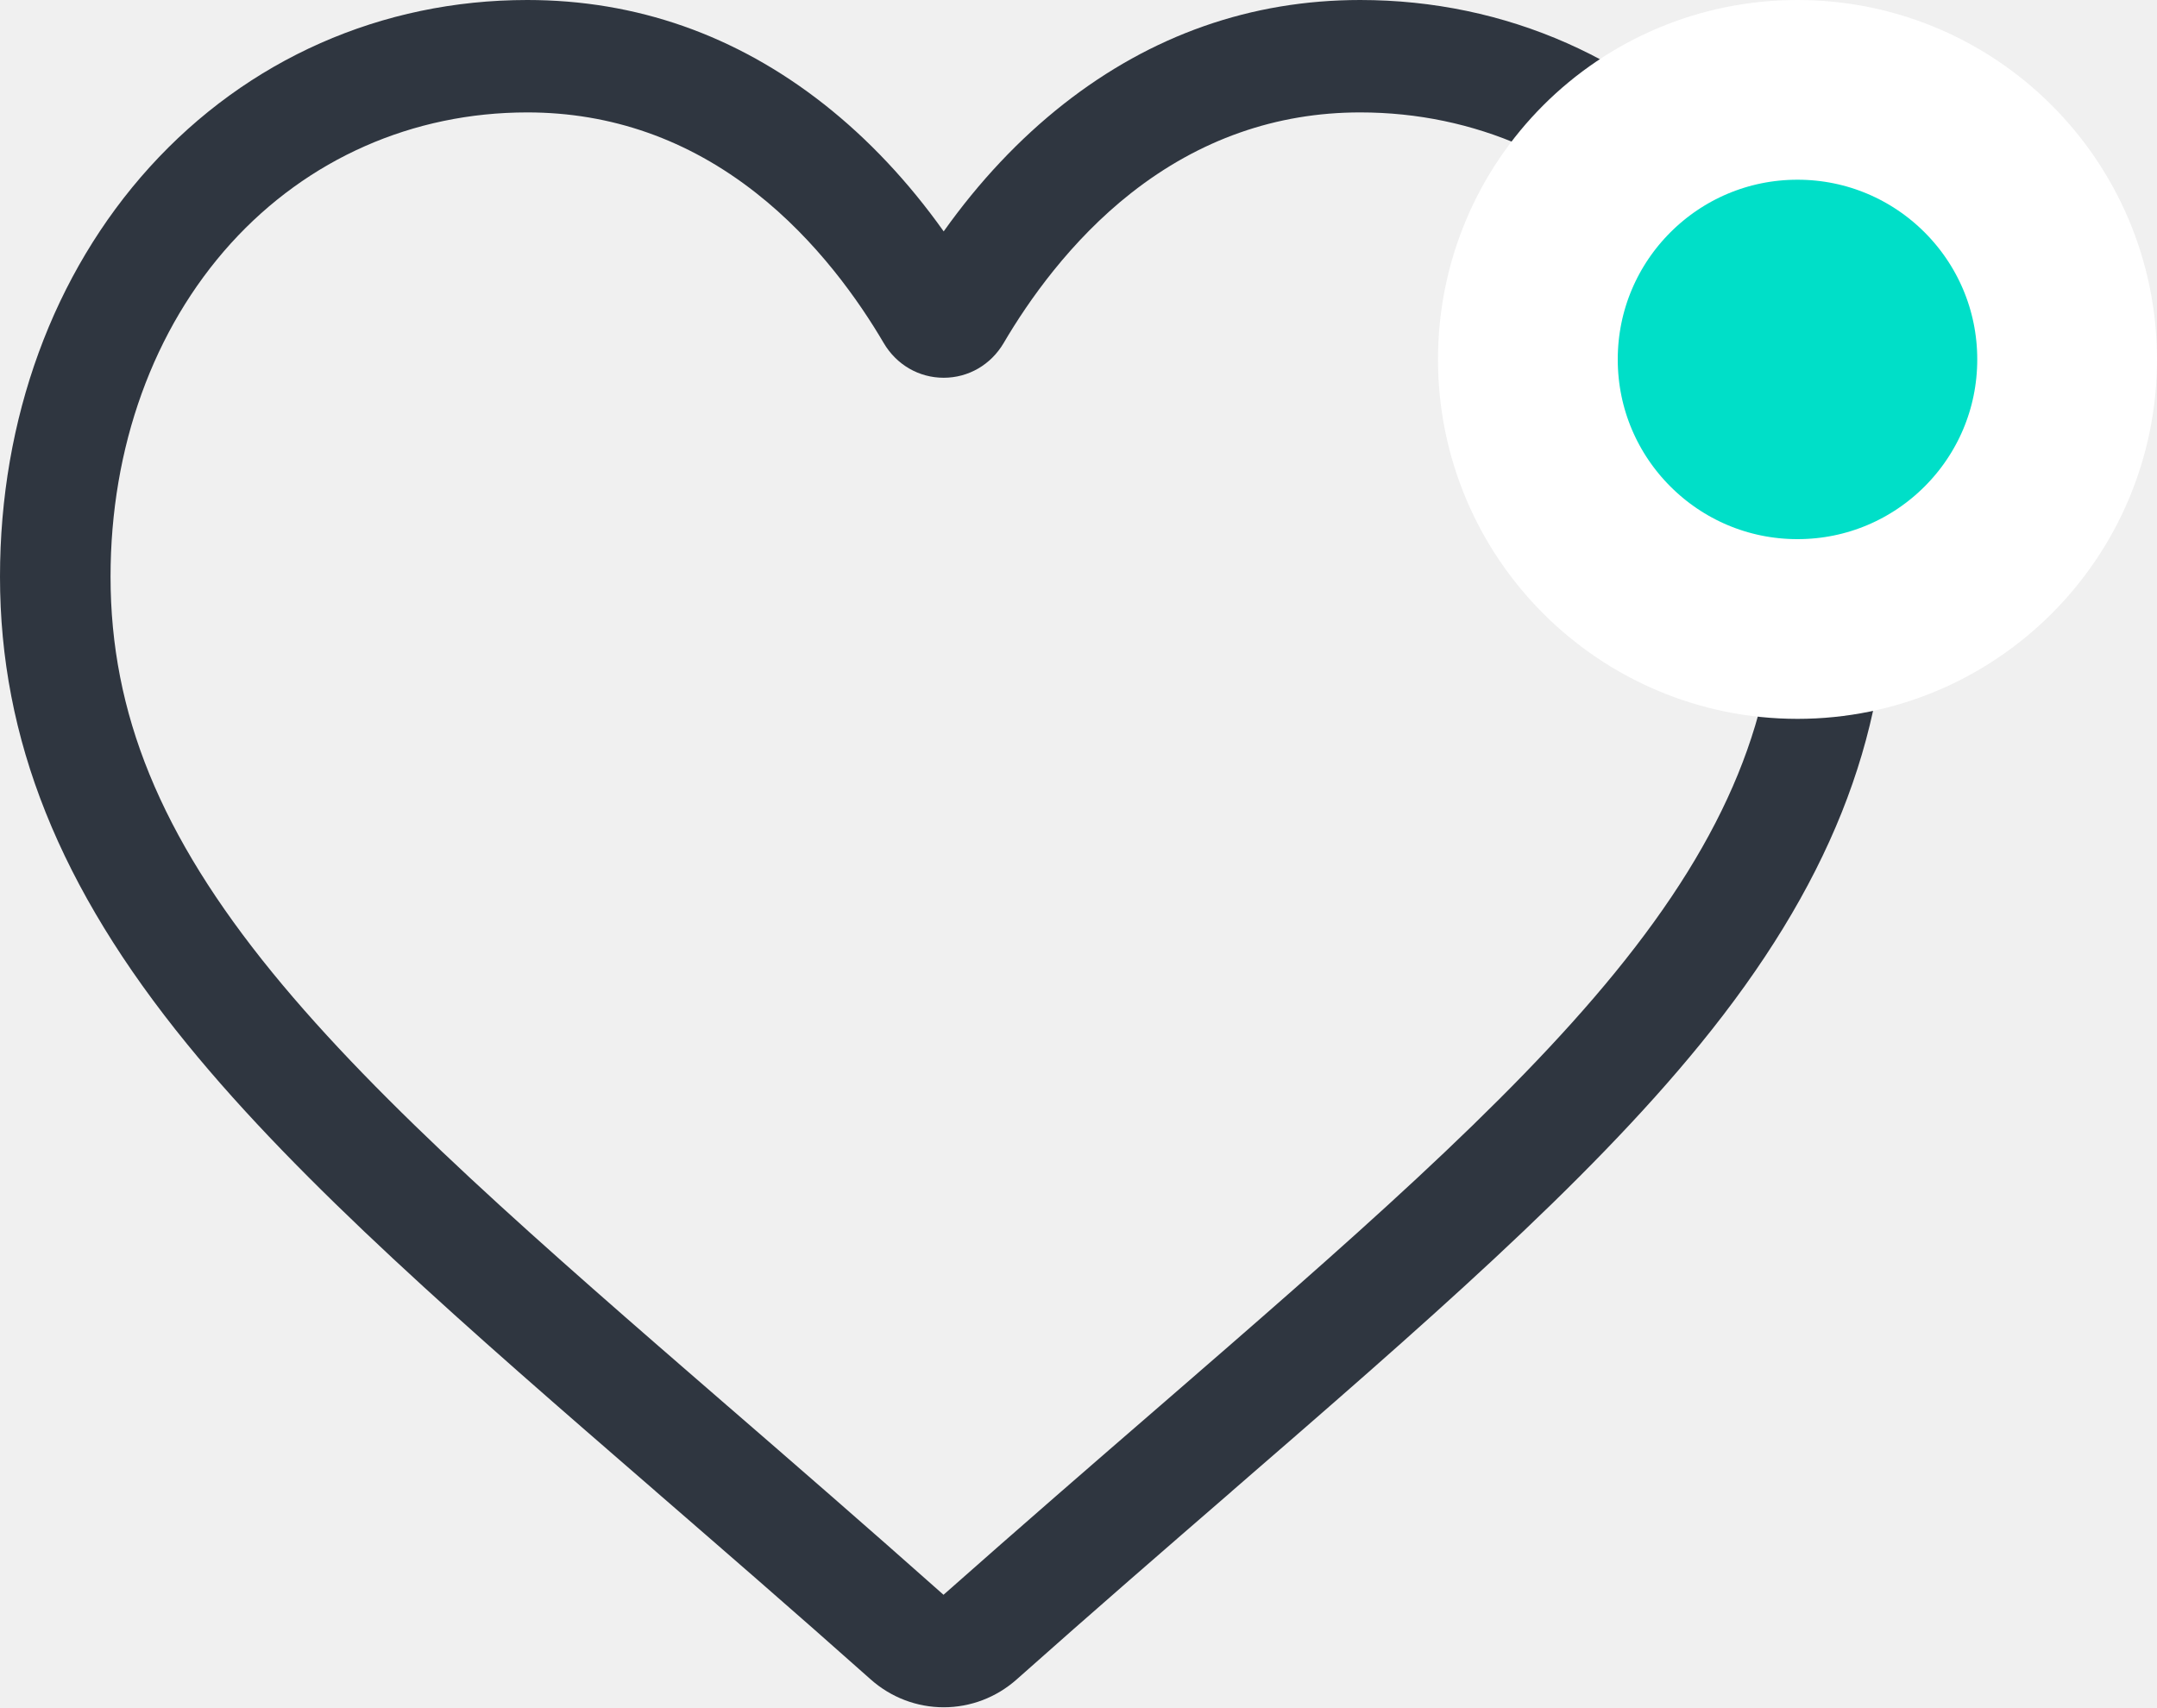
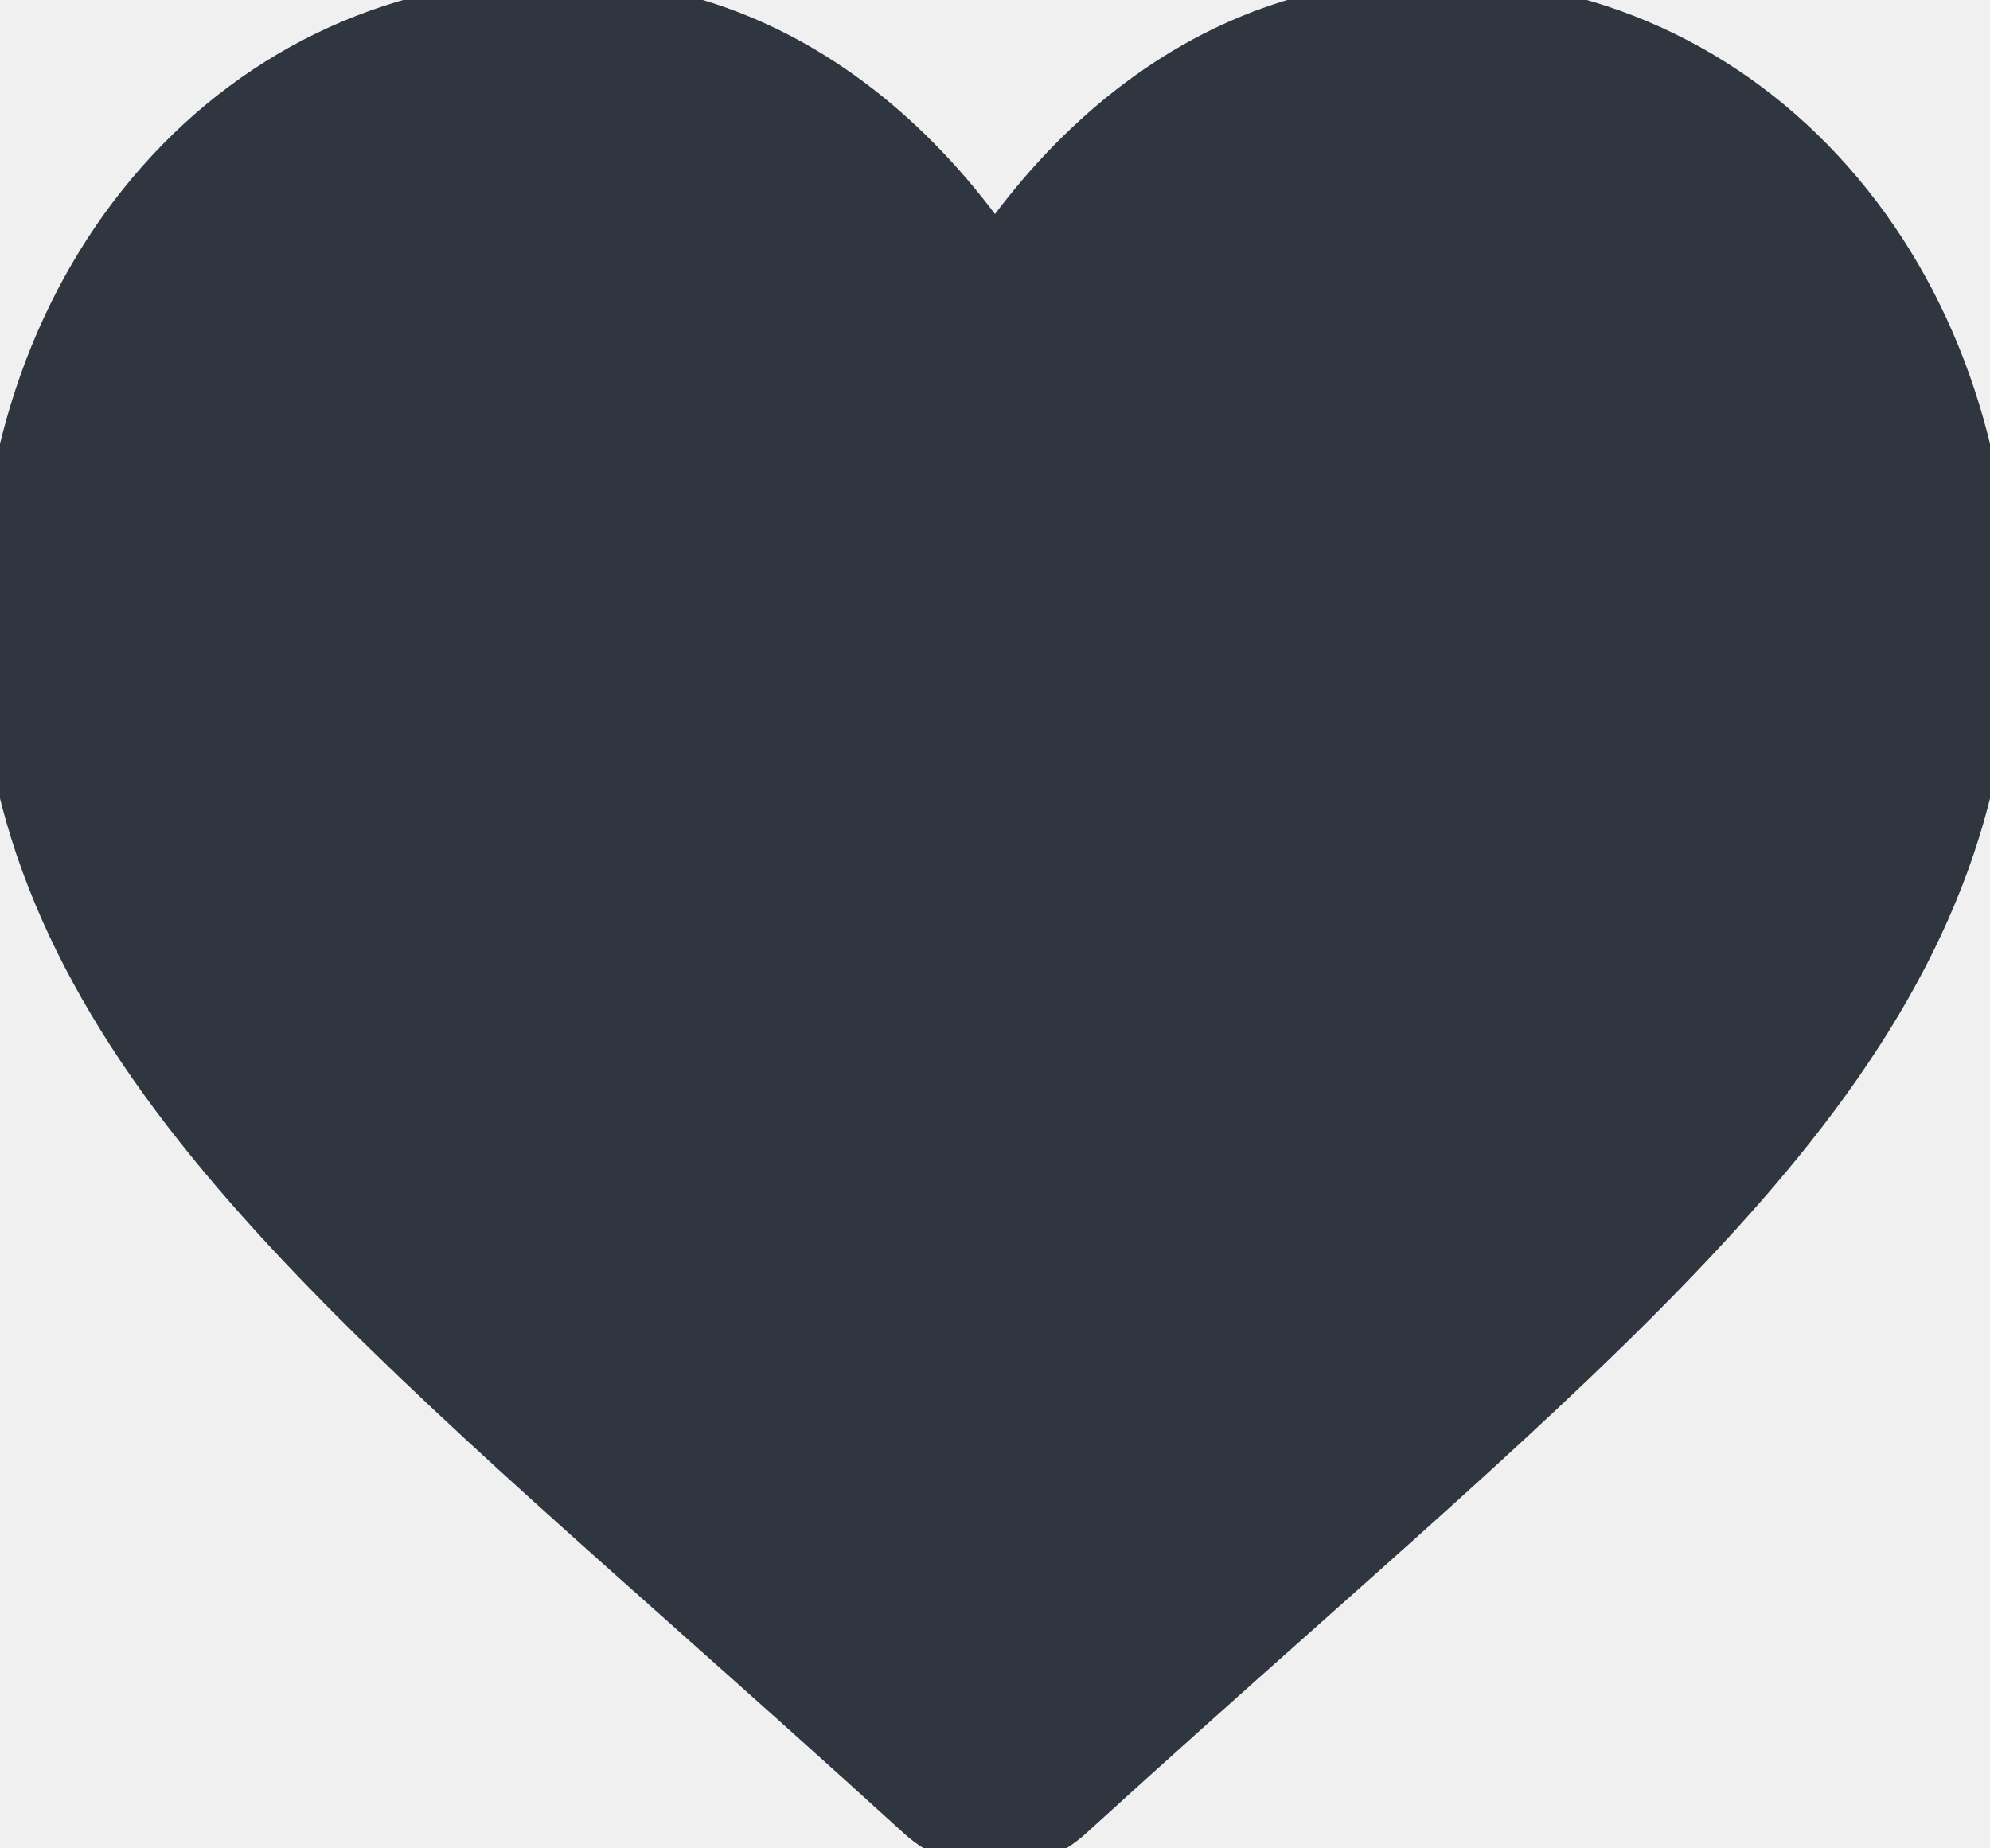
- <svg xmlns="http://www.w3.org/2000/svg" width="24" height="19" viewBox="0 0 24 19" fill="none">
-   <path fill-rule="evenodd" clip-rule="evenodd" d="M9.688 18.69C9.913 18.89 10.201 19 10.5 19C10.799 19 11.087 18.89 11.312 18.69C12.162 17.934 12.981 17.224 13.704 16.598L13.704 16.597C15.819 14.764 17.646 13.181 18.917 11.621C20.338 9.878 21 8.224 21 6.418C21 4.663 20.409 3.044 19.334 1.859C18.247 0.66 16.755 0 15.134 0C13.921 0 12.811 0.39 11.834 1.158C11.341 1.546 10.894 2.021 10.5 2.575C10.106 2.021 9.659 1.546 9.166 1.158C8.189 0.39 7.079 0 5.867 0C4.245 0 2.753 0.66 1.666 1.859C0.592 3.044 0 4.663 0 6.418C0 8.224 0.662 9.878 2.083 11.621C3.354 13.181 5.181 14.764 7.297 16.598L7.3 16.601C8.022 17.227 8.84 17.935 9.688 18.69ZM2.57 2.707C3.422 1.768 4.592 1.251 5.867 1.251C6.8 1.251 7.657 1.553 8.413 2.148C9.088 2.678 9.558 3.349 9.833 3.818C9.975 4.059 10.224 4.204 10.5 4.204C10.776 4.204 11.025 4.059 11.167 3.818C11.442 3.349 11.912 2.678 12.586 2.148C13.343 1.553 14.2 1.251 15.134 1.251C16.408 1.251 17.578 1.768 18.43 2.707C19.294 3.661 19.77 4.978 19.77 6.418C19.77 7.937 19.215 9.296 17.97 10.823C16.768 12.298 14.981 13.847 12.912 15.641L12.906 15.646C12.18 16.274 11.358 16.987 10.498 17.748C9.644 16.989 8.823 16.277 8.098 15.649L8.094 15.646L8.093 15.645C6.022 13.85 4.233 12.299 3.03 10.823C1.785 9.296 1.23 7.937 1.23 6.418C1.23 4.978 1.706 3.661 2.57 2.707Z" fill="#2F3640" />
-   <path fill-rule="evenodd" clip-rule="evenodd" d="M20 7C21.657 7 23 5.657 23 4C23 2.343 21.657 1 20 1C18.343 1 17 2.343 17 4C17 5.657 18.343 7 20 7Z" fill="#00DFC8" stroke="white" stroke-width="2" />
+ <svg xmlns="http://www.w3.org/2000/svg" width="14px" height="13px" viewBox="0 0 14 13" version="1.1">
+   <g id="favorites" stroke="none" stroke-width="1" fill="none" fill-rule="evenodd">
+     <g fill="#2F3640" fill-rule="nonzero" id="heart" stroke="#2F3640" stroke-width="0.3">
+       <g>
+         <path d="M7,13 C6.801,13 6.609,12.925 6.459,12.788 C5.893,12.272 5.348,11.787 4.867,11.359 L4.864,11.356 C3.454,10.102 2.236,9.019 1.389,7.951 C0.441,6.758 0,5.627 0,4.391 C0,3.191 0.394,2.083 1.111,1.272 C1.835,0.452 2.83,0 3.911,0 C4.719,0 5.459,0.267 6.111,0.793 C6.439,1.058 6.737,1.383 7,1.762 C7.263,1.383 7.561,1.058 7.889,0.793 C8.541,0.267 9.281,0 10.089,0 C11.17,0 12.165,0.452 12.889,1.272 C13.606,2.083 14,3.191 14,4.391 C14,5.627 13.559,6.758 12.612,7.951 C11.764,9.019 10.546,10.102 9.136,11.356 C8.654,11.785 8.108,12.271 7.541,12.788 C7.391,12.925 7.199,13 7,13 L7,13 Z" id="Shape" />
+       </g>
+     </g>
+   </g>
</svg>
